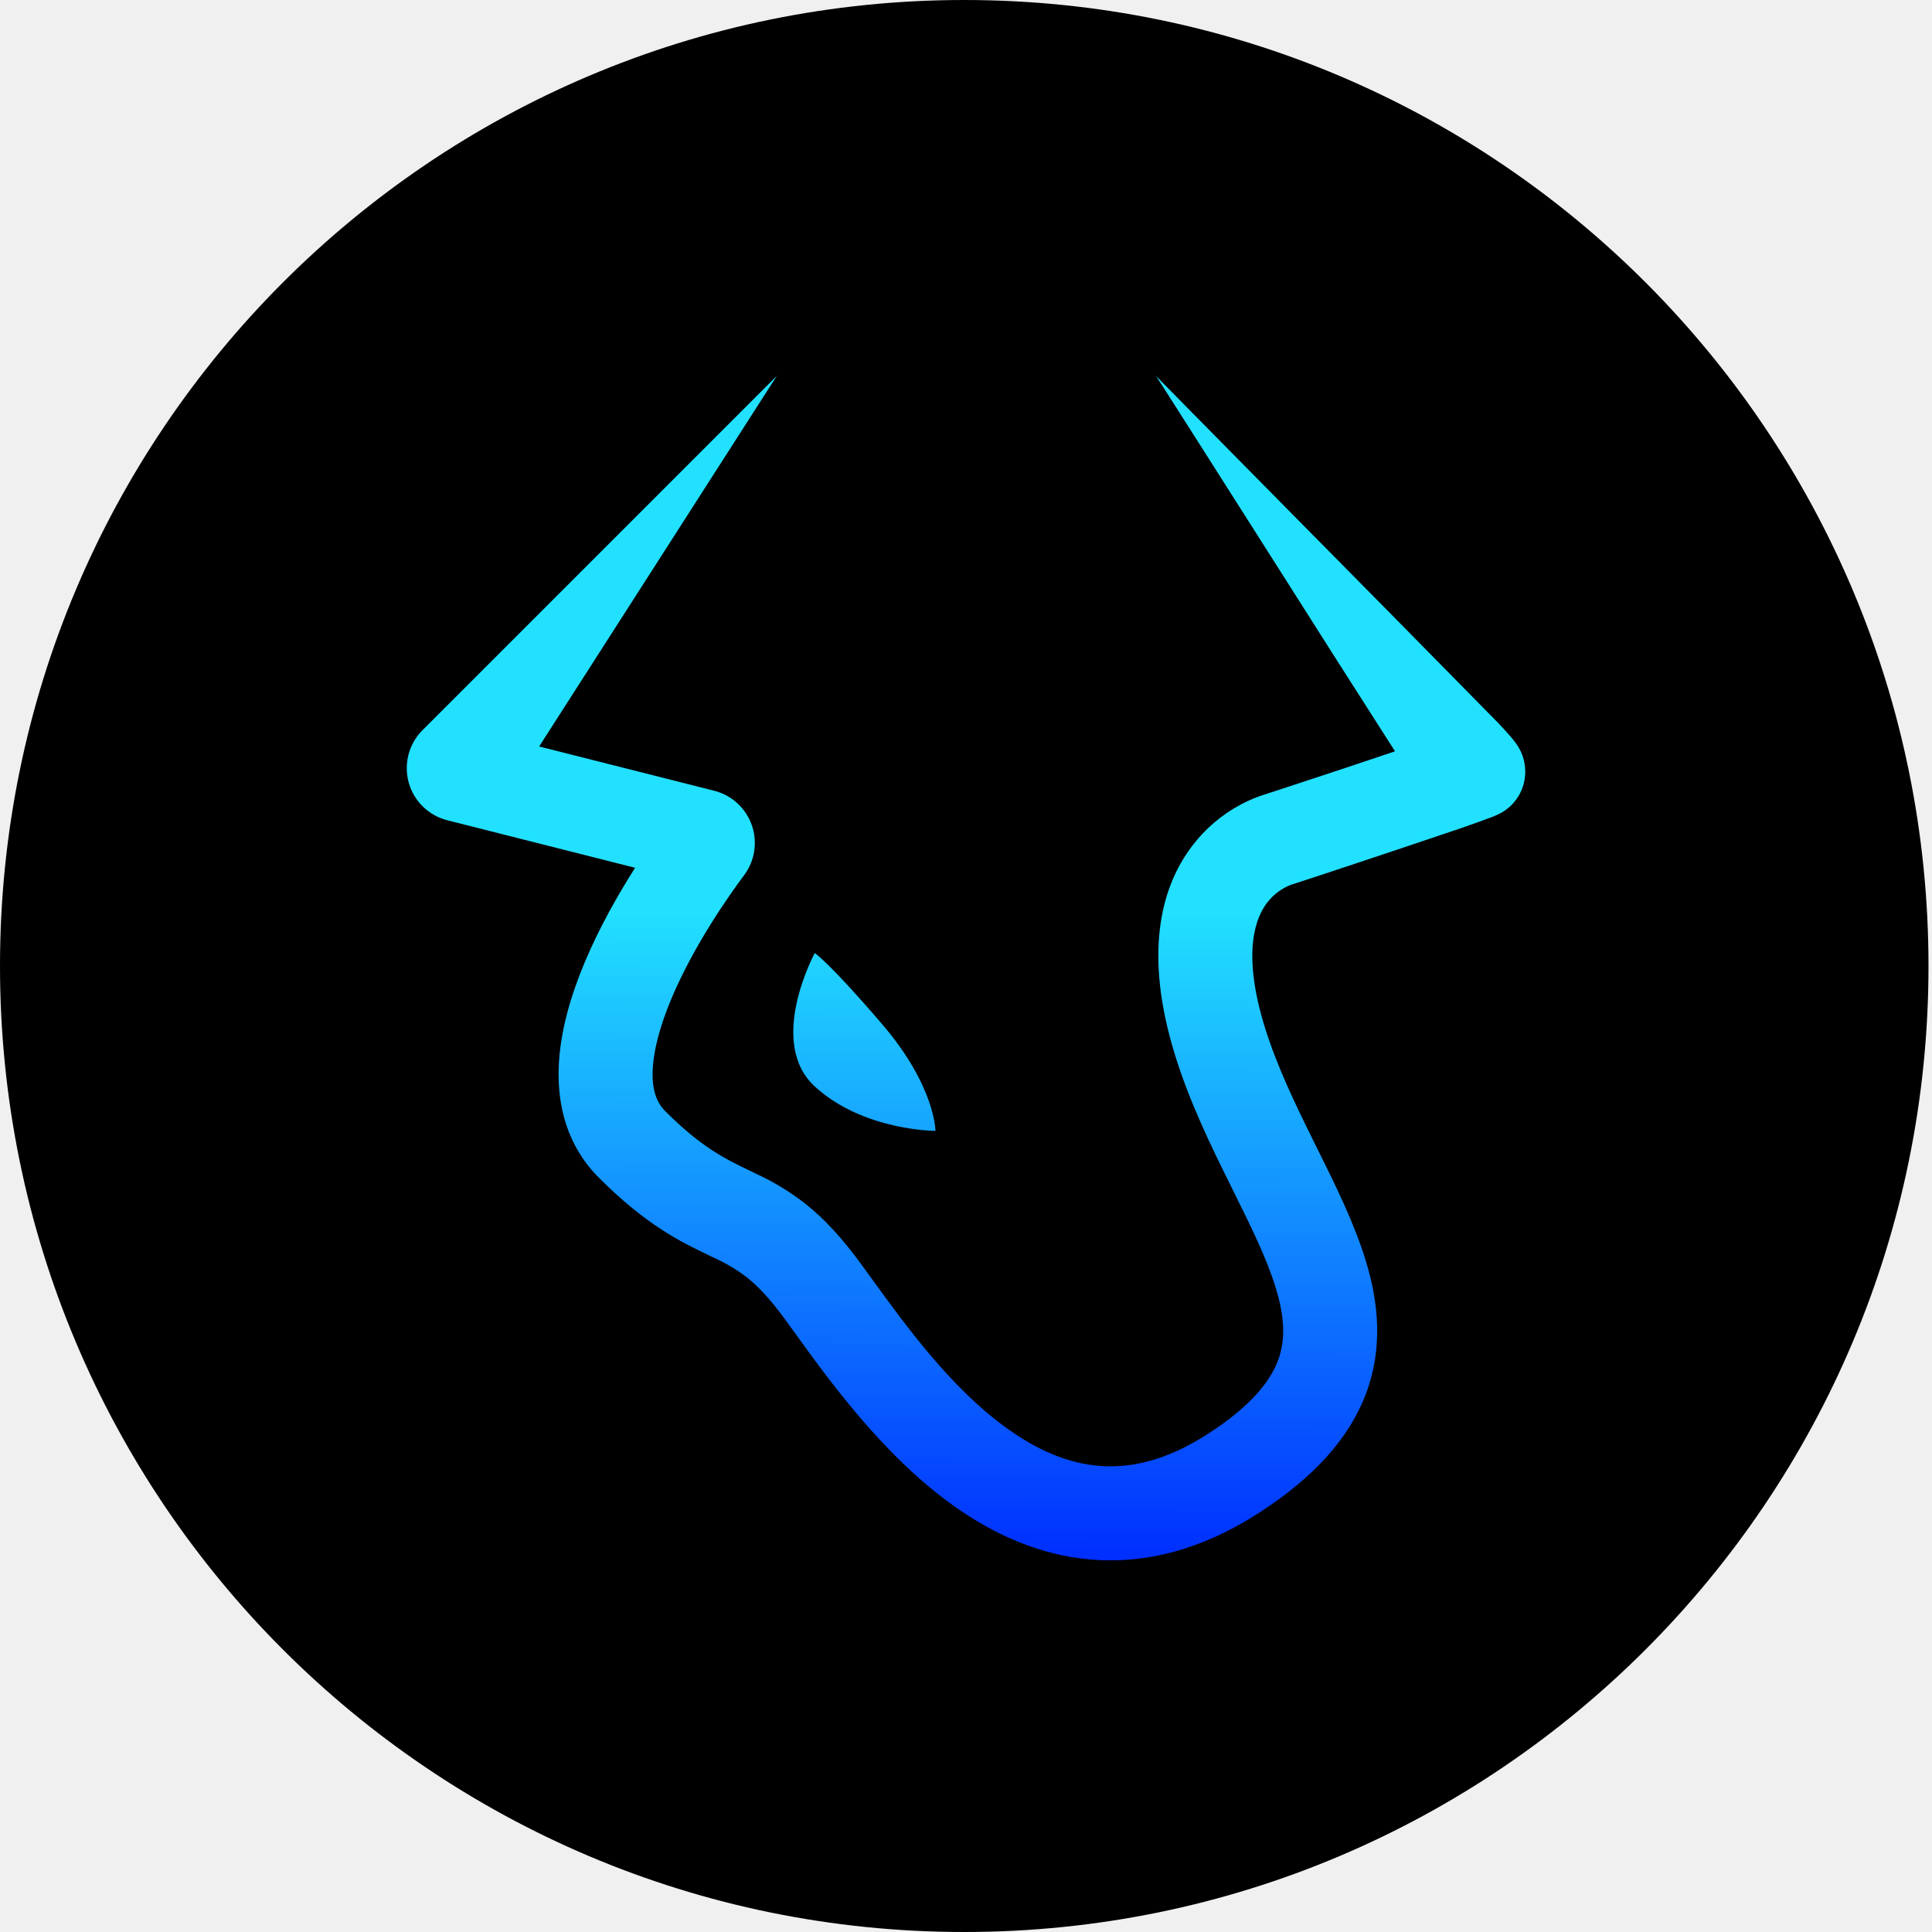
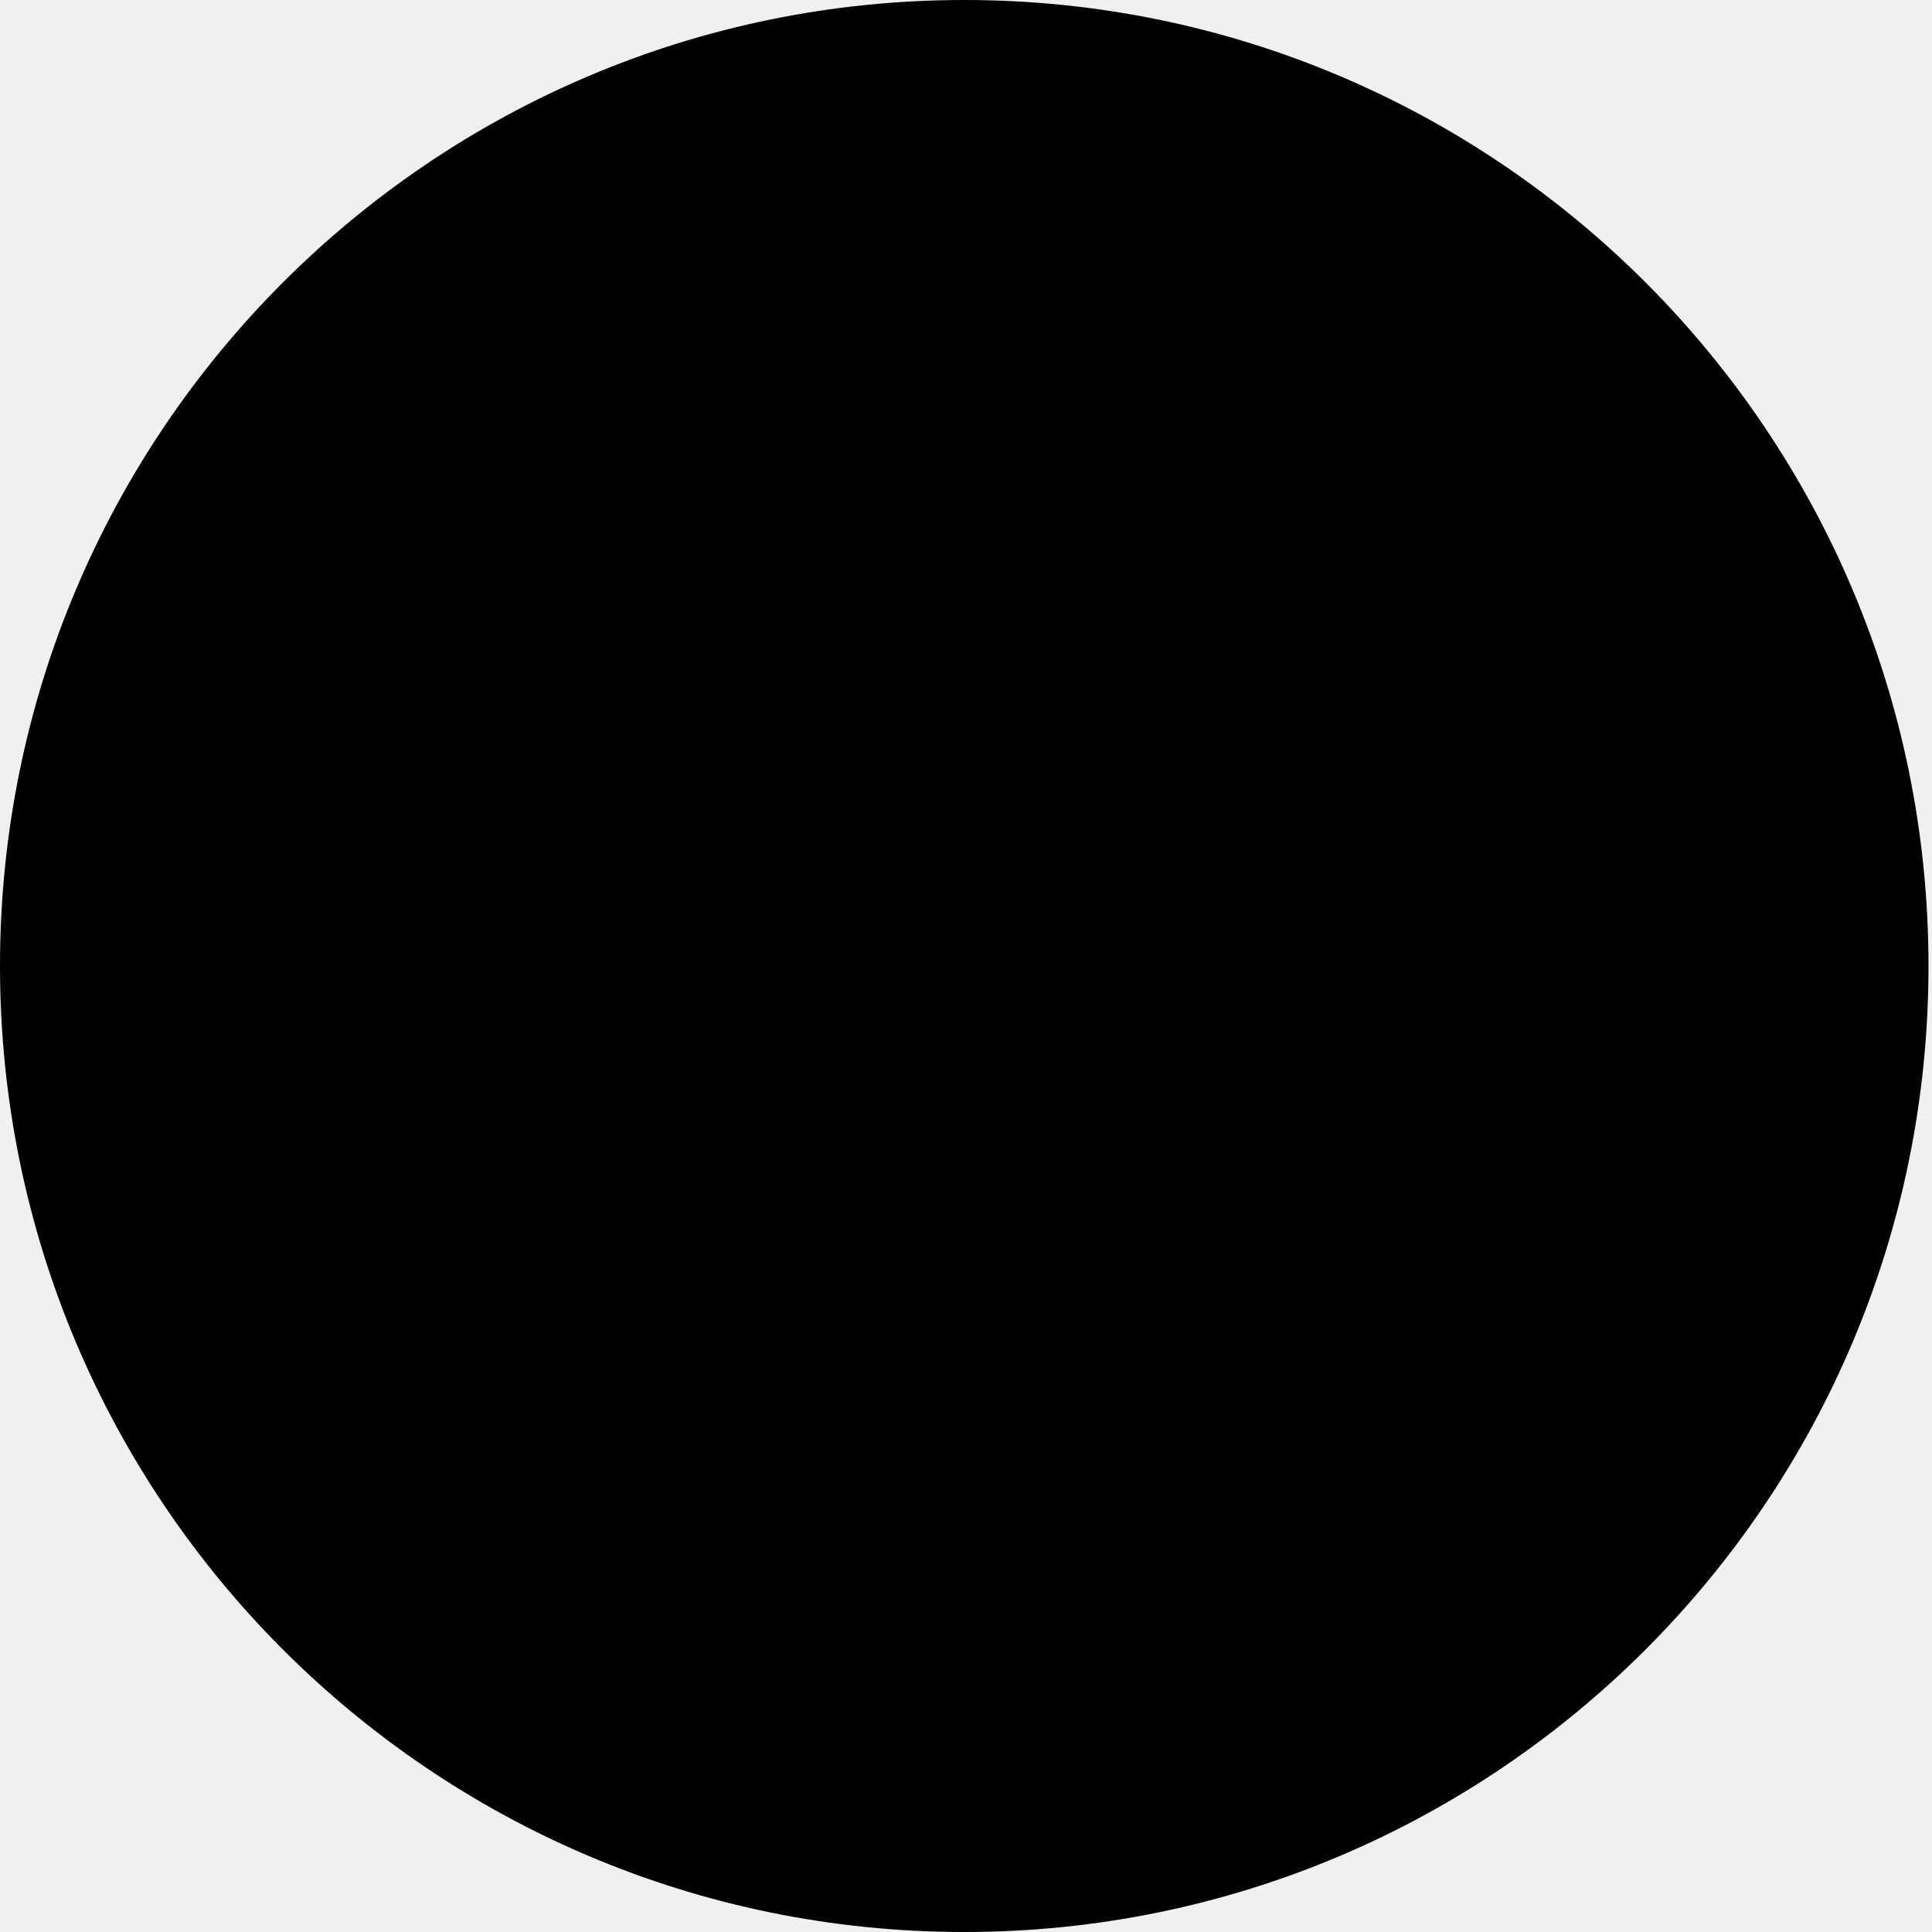
<svg xmlns="http://www.w3.org/2000/svg" width="32" height="32" fill="none">
  <g clip-path="url(#a)">
    <ellipse cx="15.971" cy="16" rx="15.971" ry="16" fill="#000" />
    <path fill-rule="evenodd" clip-rule="evenodd" d="m8.93 12.364 3.936-6.138-5.868 5.868a.89.89 0 0 0 .41 1.492l3.111.787c-.277.437-.592.987-.836 1.57-.224.535-.411 1.147-.43 1.753-.019.62.14 1.286.666 1.81.788.79 1.36 1.064 1.818 1.284l.1.048a2.7 2.7 0 0 1 .537.322c.168.134.373.34.635.701l.149.206c.573.794 1.471 2.041 2.63 2.869.648.462 1.416.825 2.294.896.89.072 1.819-.162 2.764-.77.906-.584 1.502-1.234 1.783-1.99.283-.763.2-1.51-.007-2.187-.188-.62-.502-1.253-.796-1.844l-.055-.111c-.32-.647-.623-1.272-.825-1.927-.393-1.278-.126-1.832.041-2.051a.925.925 0 0 1 .398-.299l.01-.003.019-.005.031-.01.14-.046.367-.12a334.57 334.57 0 0 0 2.25-.753 24.05 24.05 0 0 0 .528-.19 1.52 1.52 0 0 0 .132-.062h.001a.78.78 0 0 0 .376-.874v-.002a.796.796 0 0 0-.143-.293 1.707 1.707 0 0 0-.08-.1 8.494 8.494 0 0 0-.2-.219 1427.31 1427.31 0 0 0-3.53-3.58c-1.086-1.1-2.028-2.054-2.14-2.17.013.013 1.017 1.593 2.01 3.156a682.059 682.059 0 0 0 1.95 3.062 200.715 200.715 0 0 1-1.642.546l-.365.12-.118.038-.016.005a2.314 2.314 0 0 0-.409.17 2.465 2.465 0 0 0-.806.683c-.555.726-.789 1.841-.292 3.455.243.791.601 1.522.918 2.16l.031.064c.316.635.576 1.16.725 1.652.15.491.16.863.037 1.193-.124.335-.431.748-1.166 1.222-.695.448-1.288.569-1.795.528-.519-.042-1.022-.26-1.514-.611-.94-.67-1.692-1.712-2.286-2.532l-.14-.192c-.323-.445-.62-.76-.922-1.002a4.176 4.176 0 0 0-.829-.505 30.86 30.86 0 0 0-.103-.05l-.002-.001c-.403-.194-.79-.38-1.392-.981-.14-.14-.22-.339-.21-.662.01-.339.121-.75.309-1.199.374-.893.968-1.731 1.205-2.048a.892.892 0 0 0-.496-1.4l-2.898-.733Zm6.565 6.367s-1.2 0-2-.736 0-2.209 0-2.209.233.147 1.116 1.178c.883 1.03.883 1.767.883 1.767Z" fill="url(#b)" />
  </g>
  <defs>
    <linearGradient id="b" x1="16.031" y1="15.063" x2="16" y2="25.844" gradientUnits="userSpaceOnUse">
-       <stop stop-color="#22E1FF" />
-       <stop offset="1" stop-color="#002EFF" />
+       <stop stopColor="#22E1FF" />
+       <stop offset="1" stopColor="#002EFF" />
    </linearGradient>
    <clipPath id="a">
      <path fill="#fff" d="M0 0h31.942v32H0z" />
    </clipPath>
  </defs>
</svg>
